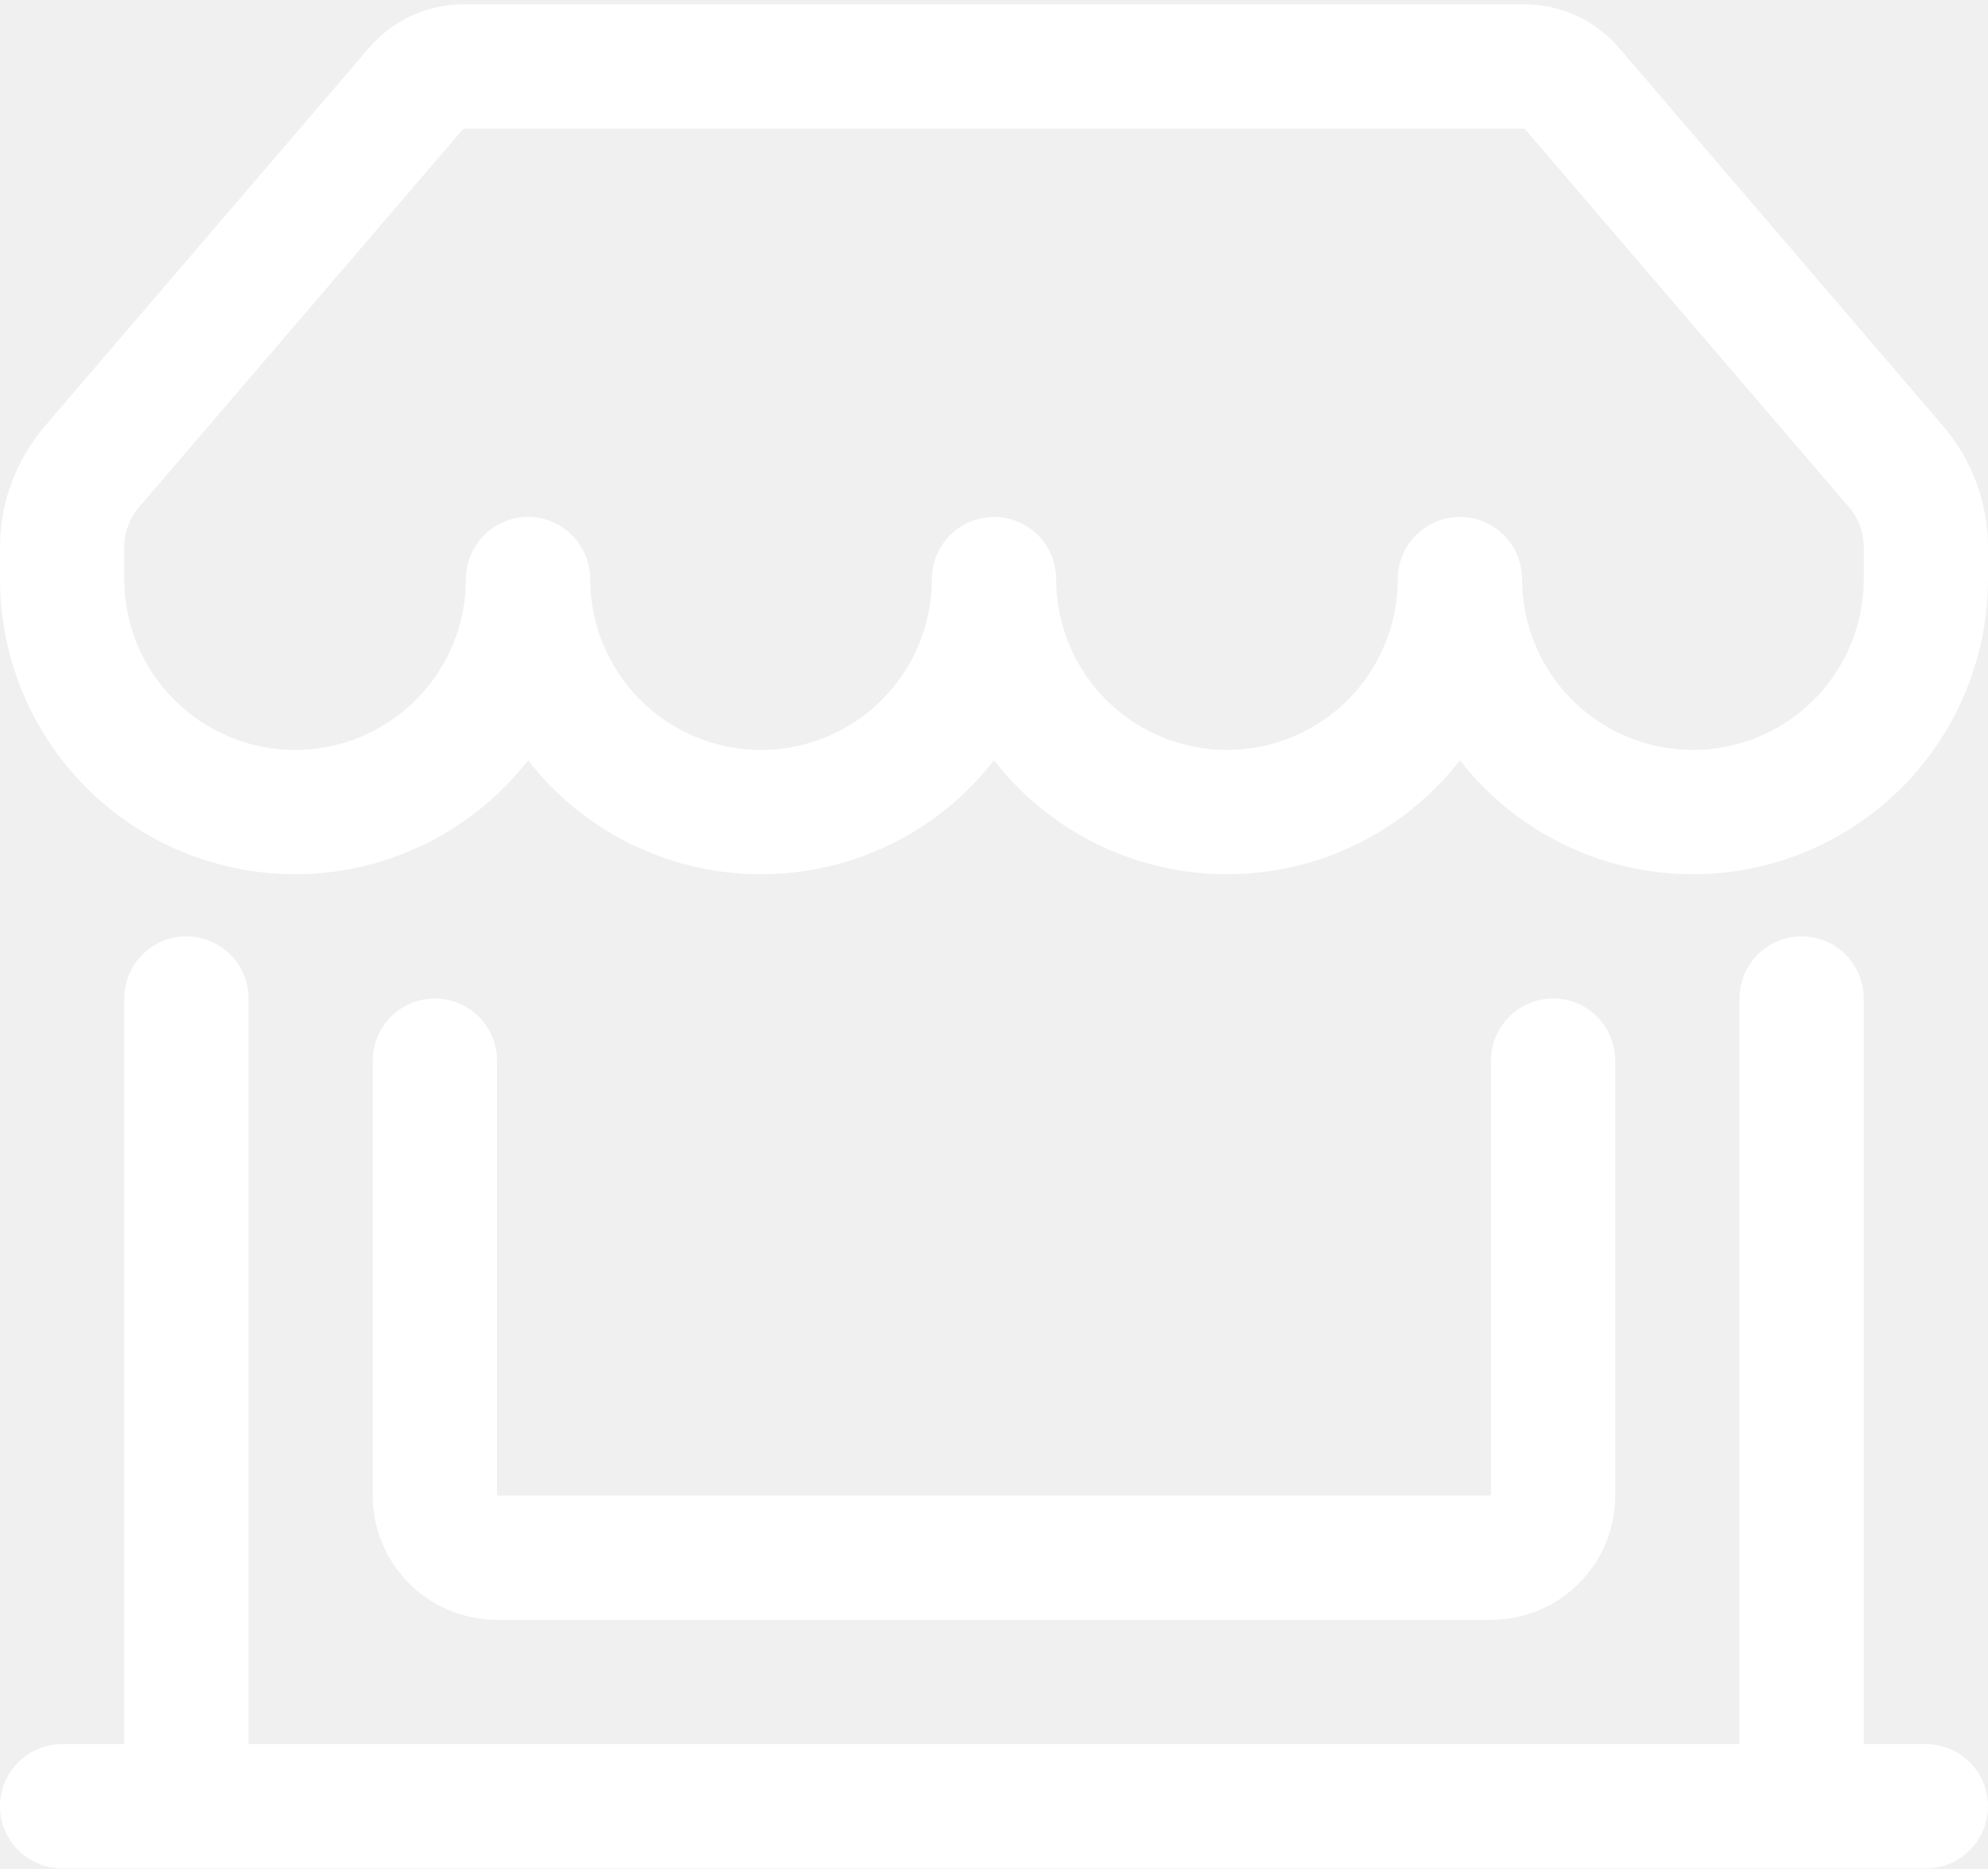
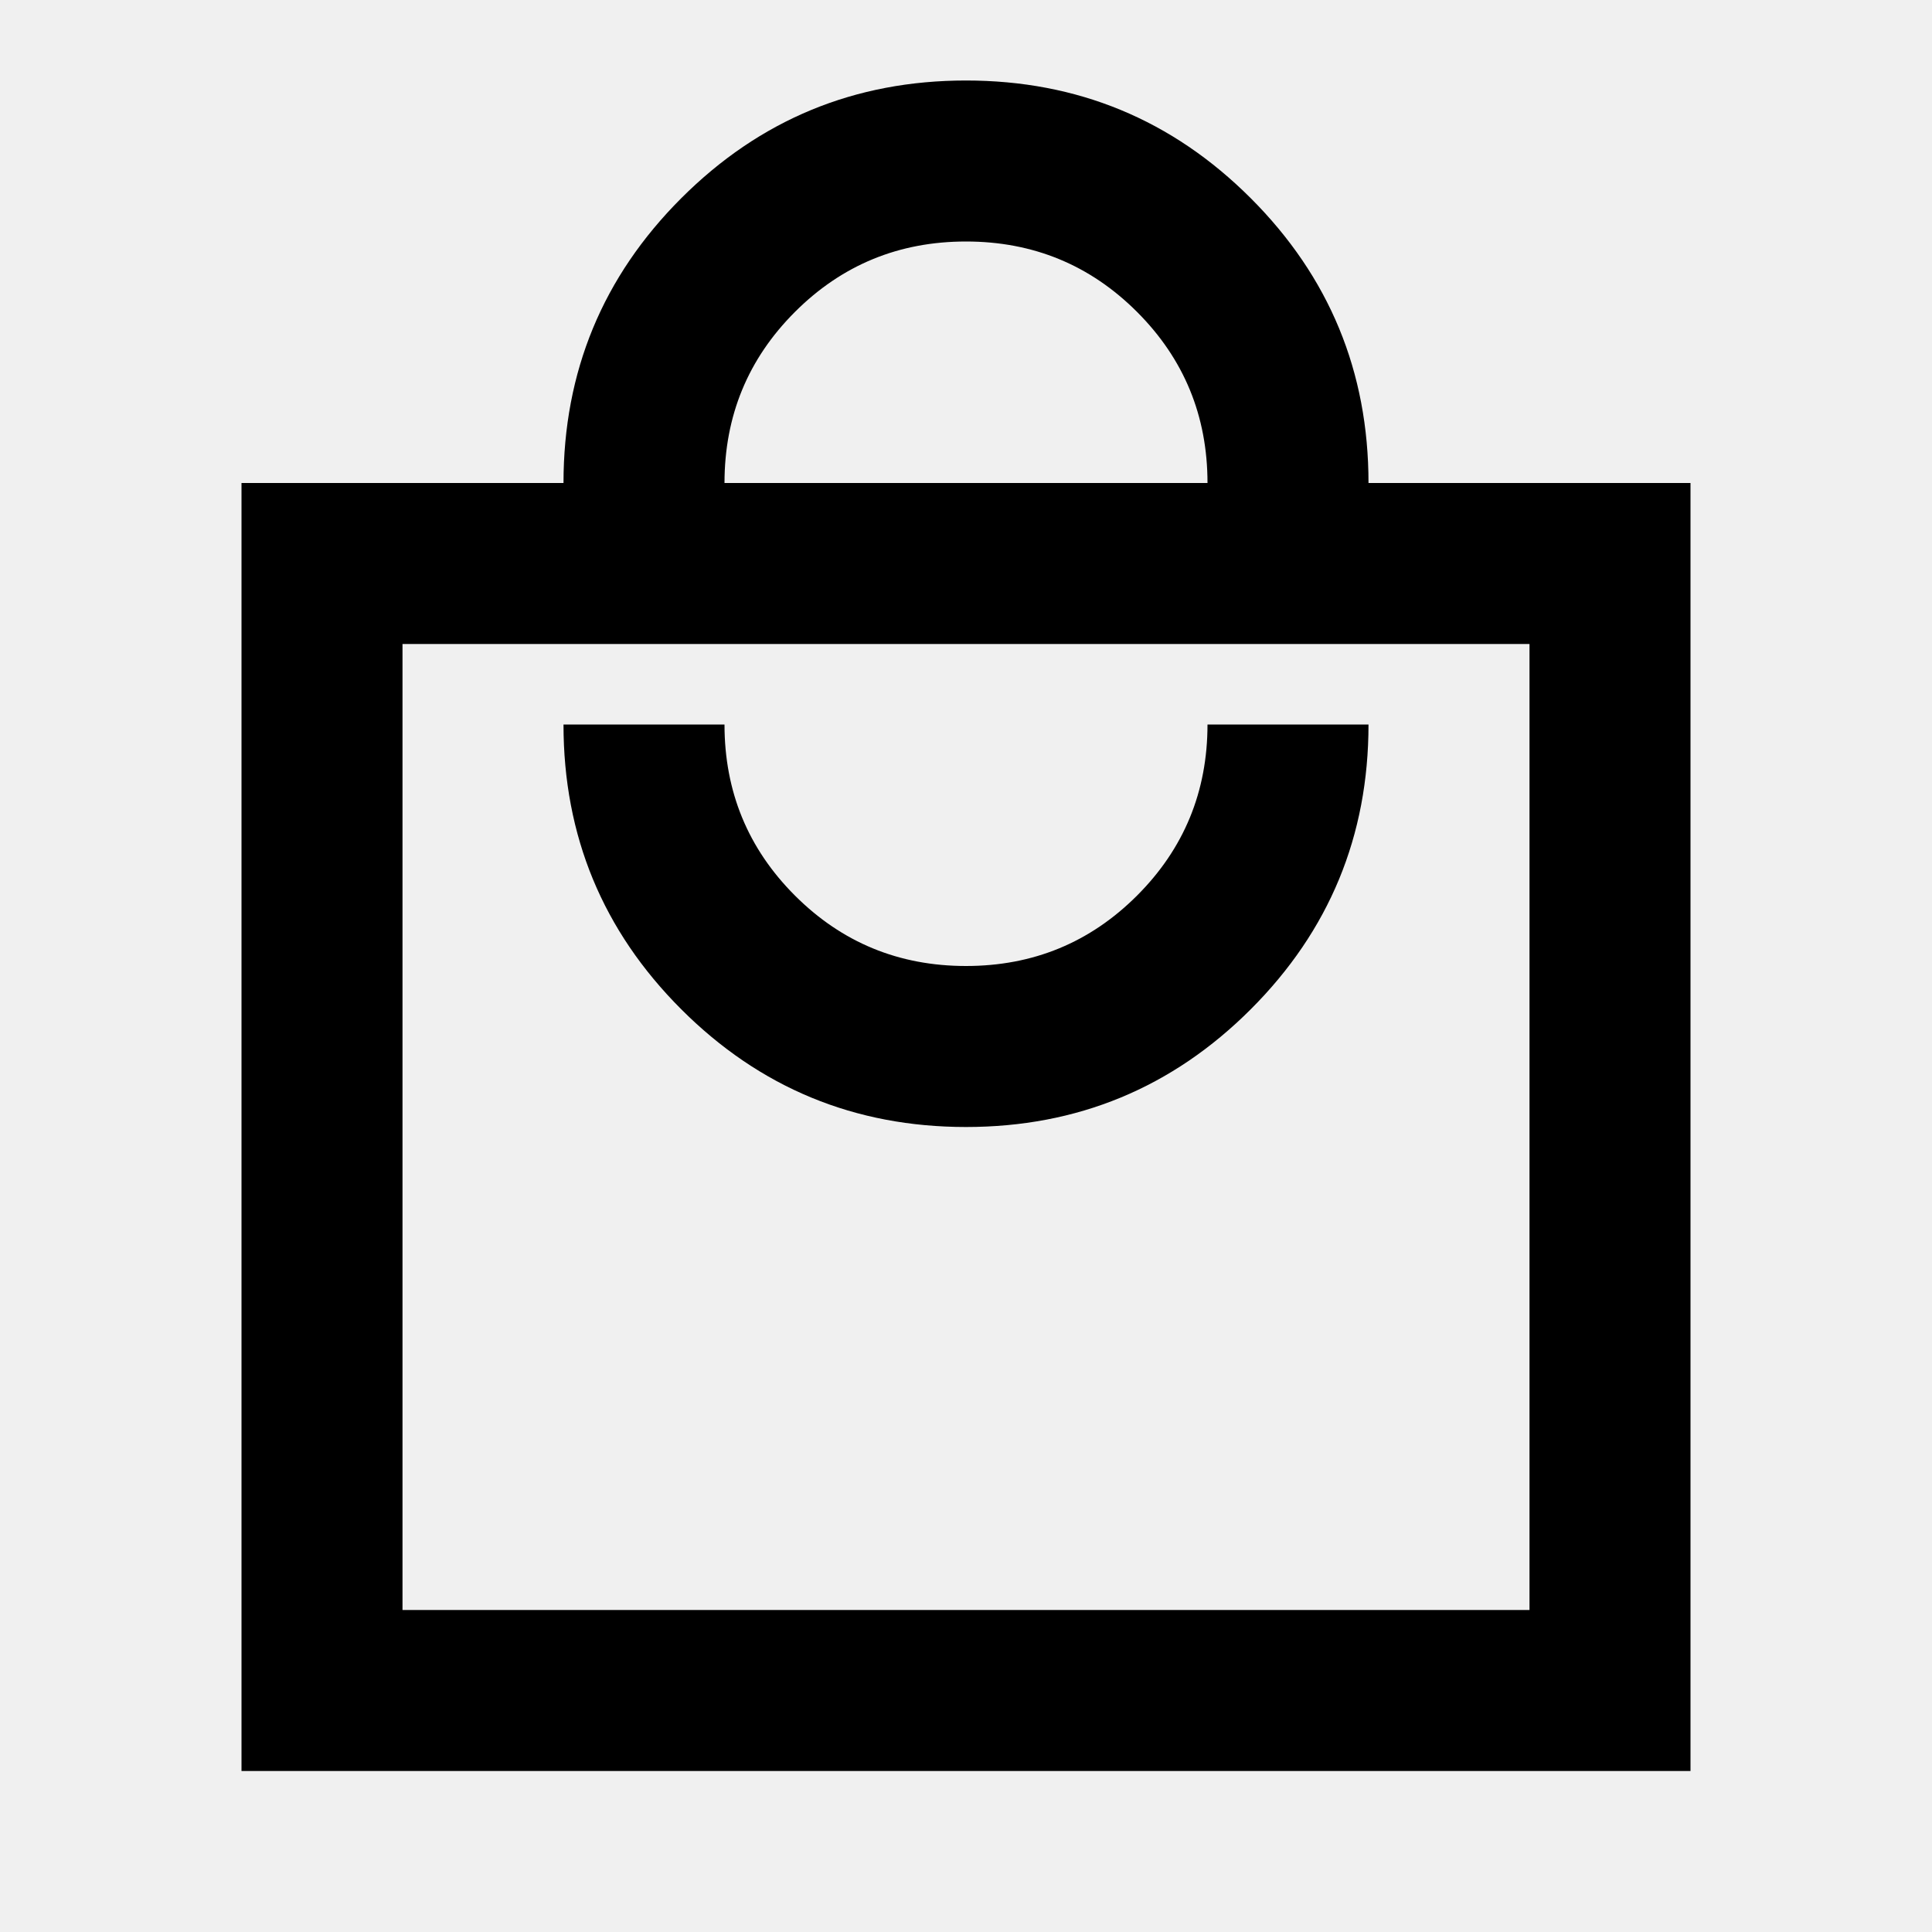
- <svg xmlns="http://www.w3.org/2000/svg" width="315" height="296" viewBox="0 0 315 296" fill="none">
-   <path d="M58.472 7.578C60.32 5.417 62.615 3.682 65.198 2.493C67.781 1.303 70.591 0.687 73.434 0.688H241.566C244.409 0.687 247.219 1.303 249.802 2.493C252.385 3.682 254.68 5.417 256.528 7.578L307.893 67.507C312.479 72.859 315 79.674 315 86.722V91.742C315.001 101.487 311.957 110.989 306.295 118.919C300.632 126.85 292.632 132.813 283.415 135.975C274.197 139.137 264.222 139.34 254.883 136.556C245.545 133.772 237.309 128.14 231.328 120.447C226.96 126.073 221.363 130.625 214.965 133.754C208.566 136.883 201.537 138.506 194.414 138.5C187.291 138.508 180.261 136.885 173.863 133.756C167.464 130.626 161.867 126.074 157.5 120.447C153.133 126.074 147.536 130.626 141.137 133.756C134.739 136.885 127.709 138.508 120.586 138.5C113.463 138.508 106.433 136.885 100.034 133.756C93.636 130.626 88.039 126.074 83.672 120.447C77.691 128.14 69.455 133.772 60.117 136.556C50.778 139.34 40.803 139.137 31.585 135.975C22.368 132.813 14.368 126.85 8.705 118.919C3.043 110.989 -0.001 101.487 2.84771e-07 91.742V86.722C0 79.674 2.521 72.859 7.107 67.507L58.492 7.558L58.472 7.578ZM93.516 91.742C93.516 98.922 96.368 105.807 101.444 110.884C106.521 115.96 113.406 118.812 120.586 118.812C127.765 118.812 134.651 115.96 139.728 110.884C144.804 105.807 147.656 98.922 147.656 91.742C147.656 89.132 148.693 86.628 150.539 84.782C152.385 82.936 154.889 81.898 157.5 81.898C160.111 81.898 162.615 82.936 164.461 84.782C166.307 86.628 167.344 89.132 167.344 91.742C167.344 98.922 170.196 105.807 175.272 110.884C180.349 115.96 187.235 118.812 194.414 118.812C201.594 118.812 208.479 115.96 213.556 110.884C218.632 105.807 221.484 98.922 221.484 91.742C221.484 89.132 222.521 86.628 224.368 84.782C226.214 82.936 228.717 81.898 231.328 81.898C233.939 81.898 236.443 82.936 238.289 84.782C240.135 86.628 241.172 89.132 241.172 91.742C241.172 98.922 244.024 105.807 249.101 110.884C254.177 115.96 261.063 118.812 268.242 118.812C275.422 118.812 282.307 115.96 287.384 110.884C292.46 105.807 295.312 98.922 295.312 91.742V86.722C295.313 84.376 294.475 82.107 292.95 80.323L241.566 20.375H73.434L22.05 80.323C20.525 82.107 19.687 84.376 19.688 86.722V91.742C19.688 98.922 22.54 105.807 27.616 110.884C32.693 115.96 39.578 118.812 46.758 118.812C53.937 118.812 60.823 115.96 65.899 110.884C70.976 105.807 73.828 98.922 73.828 91.742C73.828 89.132 74.865 86.628 76.711 84.782C78.557 82.936 81.061 81.898 83.672 81.898C86.283 81.898 88.786 82.936 90.632 84.782C92.478 86.628 93.516 89.132 93.516 91.742ZM29.531 148.344C32.142 148.344 34.646 149.381 36.492 151.227C38.338 153.073 39.375 155.577 39.375 158.188V276.312H275.625V158.188C275.625 155.577 276.662 153.073 278.508 151.227C280.354 149.381 282.858 148.344 285.469 148.344C288.079 148.344 290.583 149.381 292.429 151.227C294.275 153.073 295.312 155.577 295.312 158.188V276.312H305.156C307.767 276.312 310.271 277.35 312.117 279.196C313.963 281.042 315 283.546 315 286.156C315 288.767 313.963 291.271 312.117 293.117C310.271 294.963 307.767 296 305.156 296H9.844C7.233 296 4.729 294.963 2.883 293.117C1.037 291.271 2.84771e-07 288.767 2.84771e-07 286.156C2.84771e-07 283.546 1.037 281.042 2.883 279.196C4.729 277.35 7.233 276.312 9.844 276.312H19.688V158.188C19.688 155.577 20.725 153.073 22.571 151.227C24.417 149.381 26.921 148.344 29.531 148.344ZM68.906 158.188C71.517 158.188 74.021 159.225 75.867 161.071C77.713 162.917 78.75 165.421 78.75 168.031V236.938H236.25V168.031C236.25 165.421 237.287 162.917 239.133 161.071C240.979 159.225 243.483 158.188 246.094 158.188C248.704 158.188 251.208 159.225 253.054 161.071C254.9 162.917 255.938 165.421 255.938 168.031V236.938C255.938 242.159 253.863 247.167 250.171 250.859C246.479 254.551 241.471 256.625 236.25 256.625H78.75C73.529 256.625 68.521 254.551 64.829 250.859C61.137 247.167 59.062 242.159 59.062 236.938V168.031C59.062 165.421 60.1 162.917 61.946 161.071C63.792 159.225 66.296 158.188 68.906 158.188Z" fill="white" />
+ <svg xmlns="http://www.w3.org/2000/svg" height="24" viewBox="0 -960 960 960" width="24">
+   <path d="M120-80v-640h160q0-83 58.5-141.5T480-920q83 0 141.5 58.5T680-720h160v640H120Zm80-80h560v-480H200v480Zm280-240q83 0 141.5-58.5T680-600h-80q0 50-35 85t-85 35q-50 0-85-35t-35-85h-80q0 83 58.5 141.5T480-400ZM360-720h240q0-50-35-85t-85-35q-50 0-85 35t-35 85ZM200-160v-480 480Z" />
</svg>
